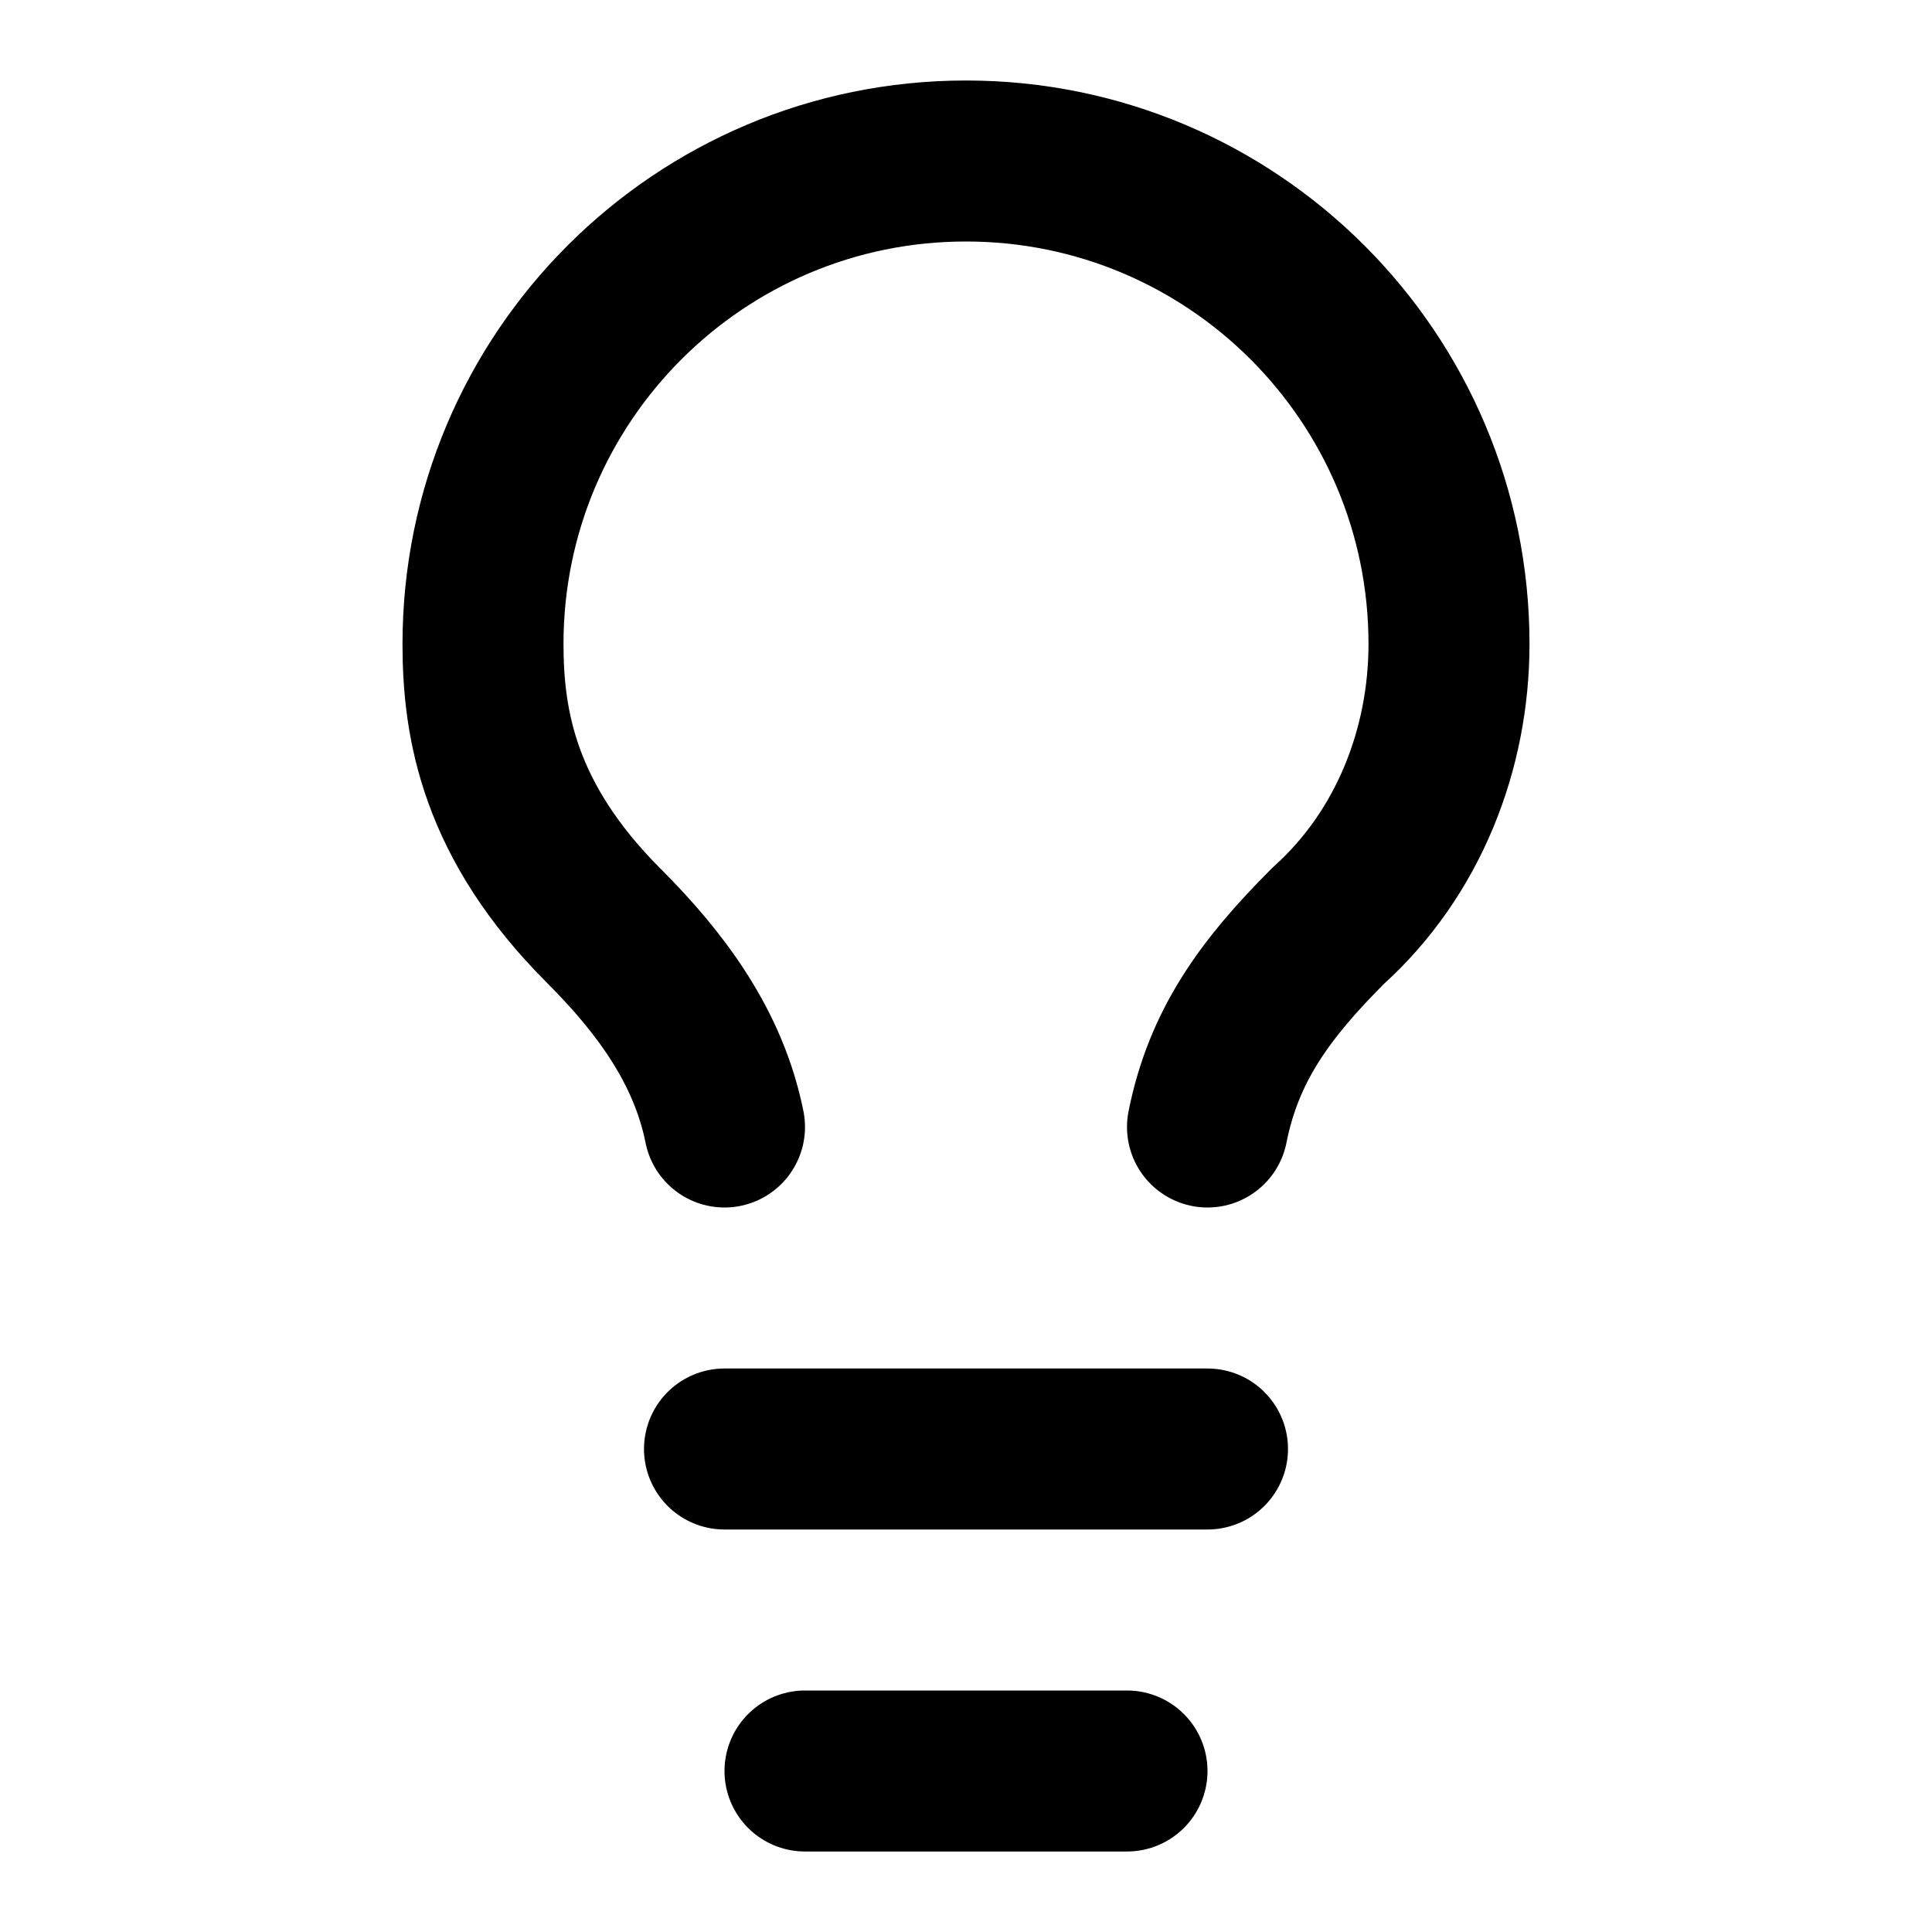
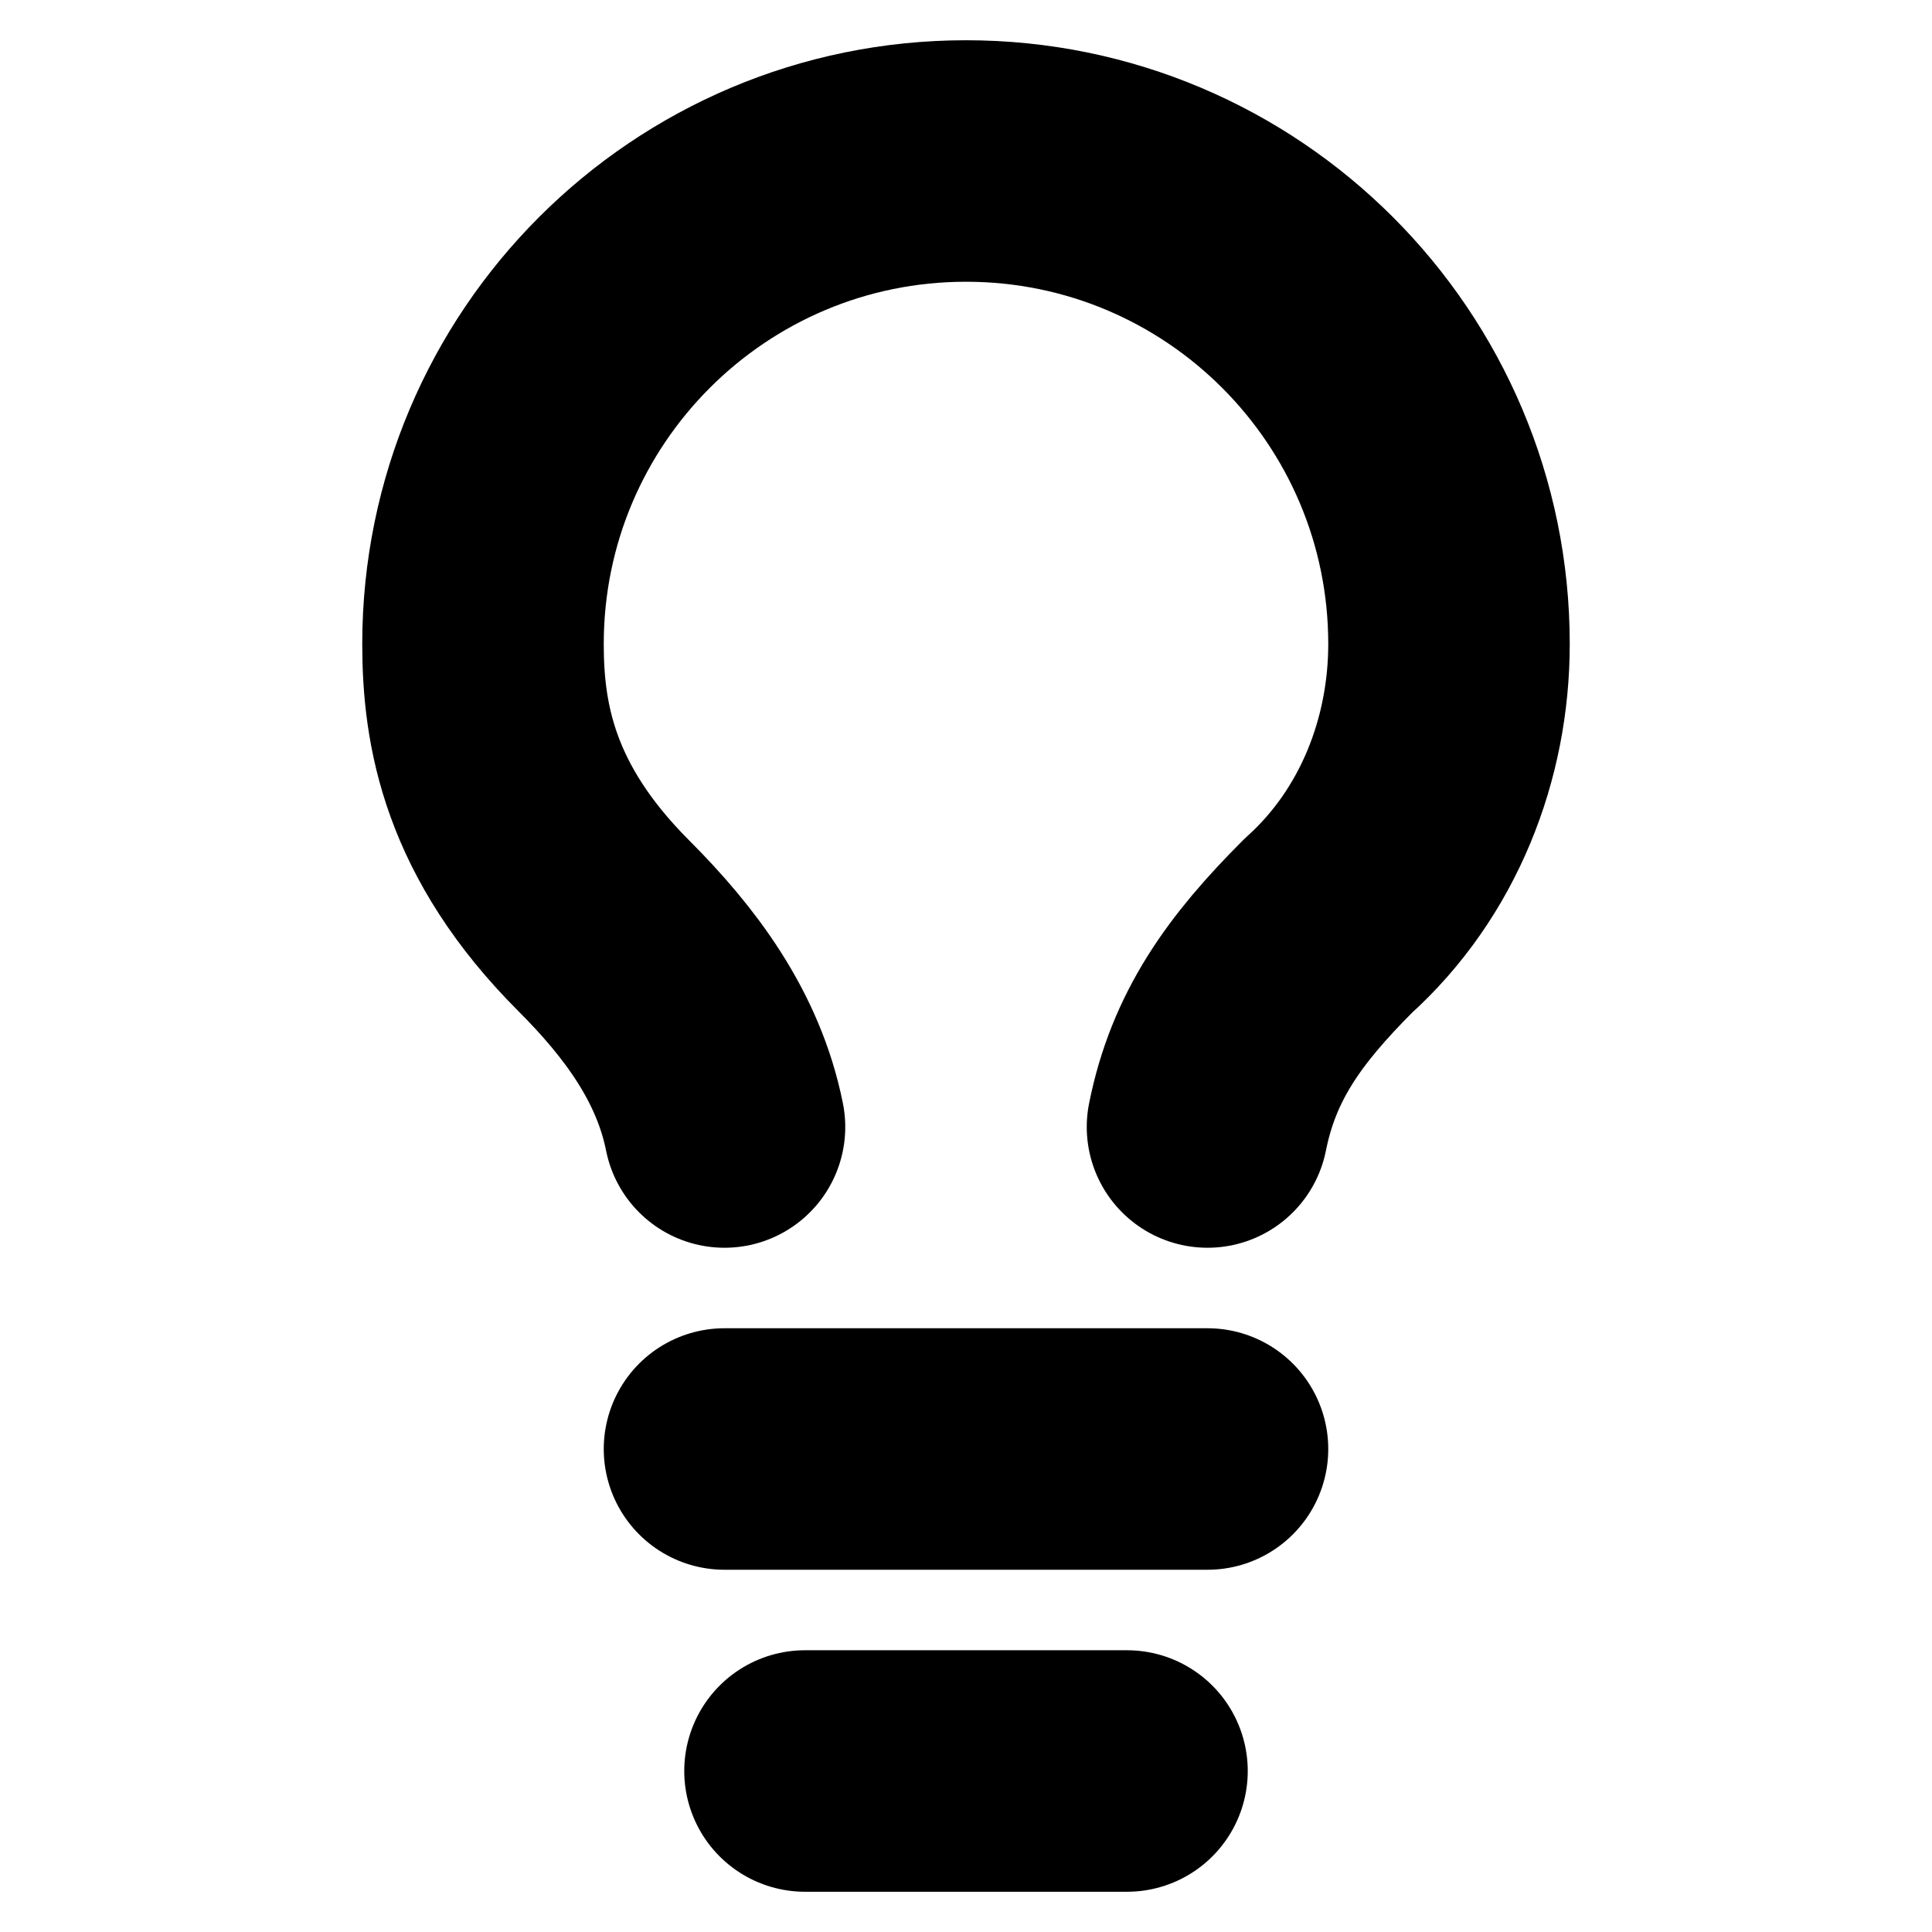
<svg xmlns="http://www.w3.org/2000/svg" width="24" height="24" viewBox="0 0 24 24">
-   <path fill="none" stroke="currentColor" stroke-linecap="round" stroke-linejoin="round" stroke-width="2" d="M15 14c.2-1 .7-1.7 1.5-2.5c1-.9 1.5-2.2 1.5-3.5A6 6 0 0 0 6 8c0 1 .2 2.2 1.5 3.5c.7.7 1.3 1.5 1.5 2.5m0 4h6m-5 4h4" />
+   <path fill="none" stroke="currentColor" stroke-linecap="round" stroke-linejoin="round" stroke-width="3" d="M15 14c.2-1 .7-1.7 1.5-2.5c1-.9 1.5-2.2 1.5-3.5A6 6 0 0 0 6 8c0 1 .2 2.2 1.5 3.5c.7.7 1.3 1.5 1.5 2.5m0 4h6m-5 4h4" />
</svg>
